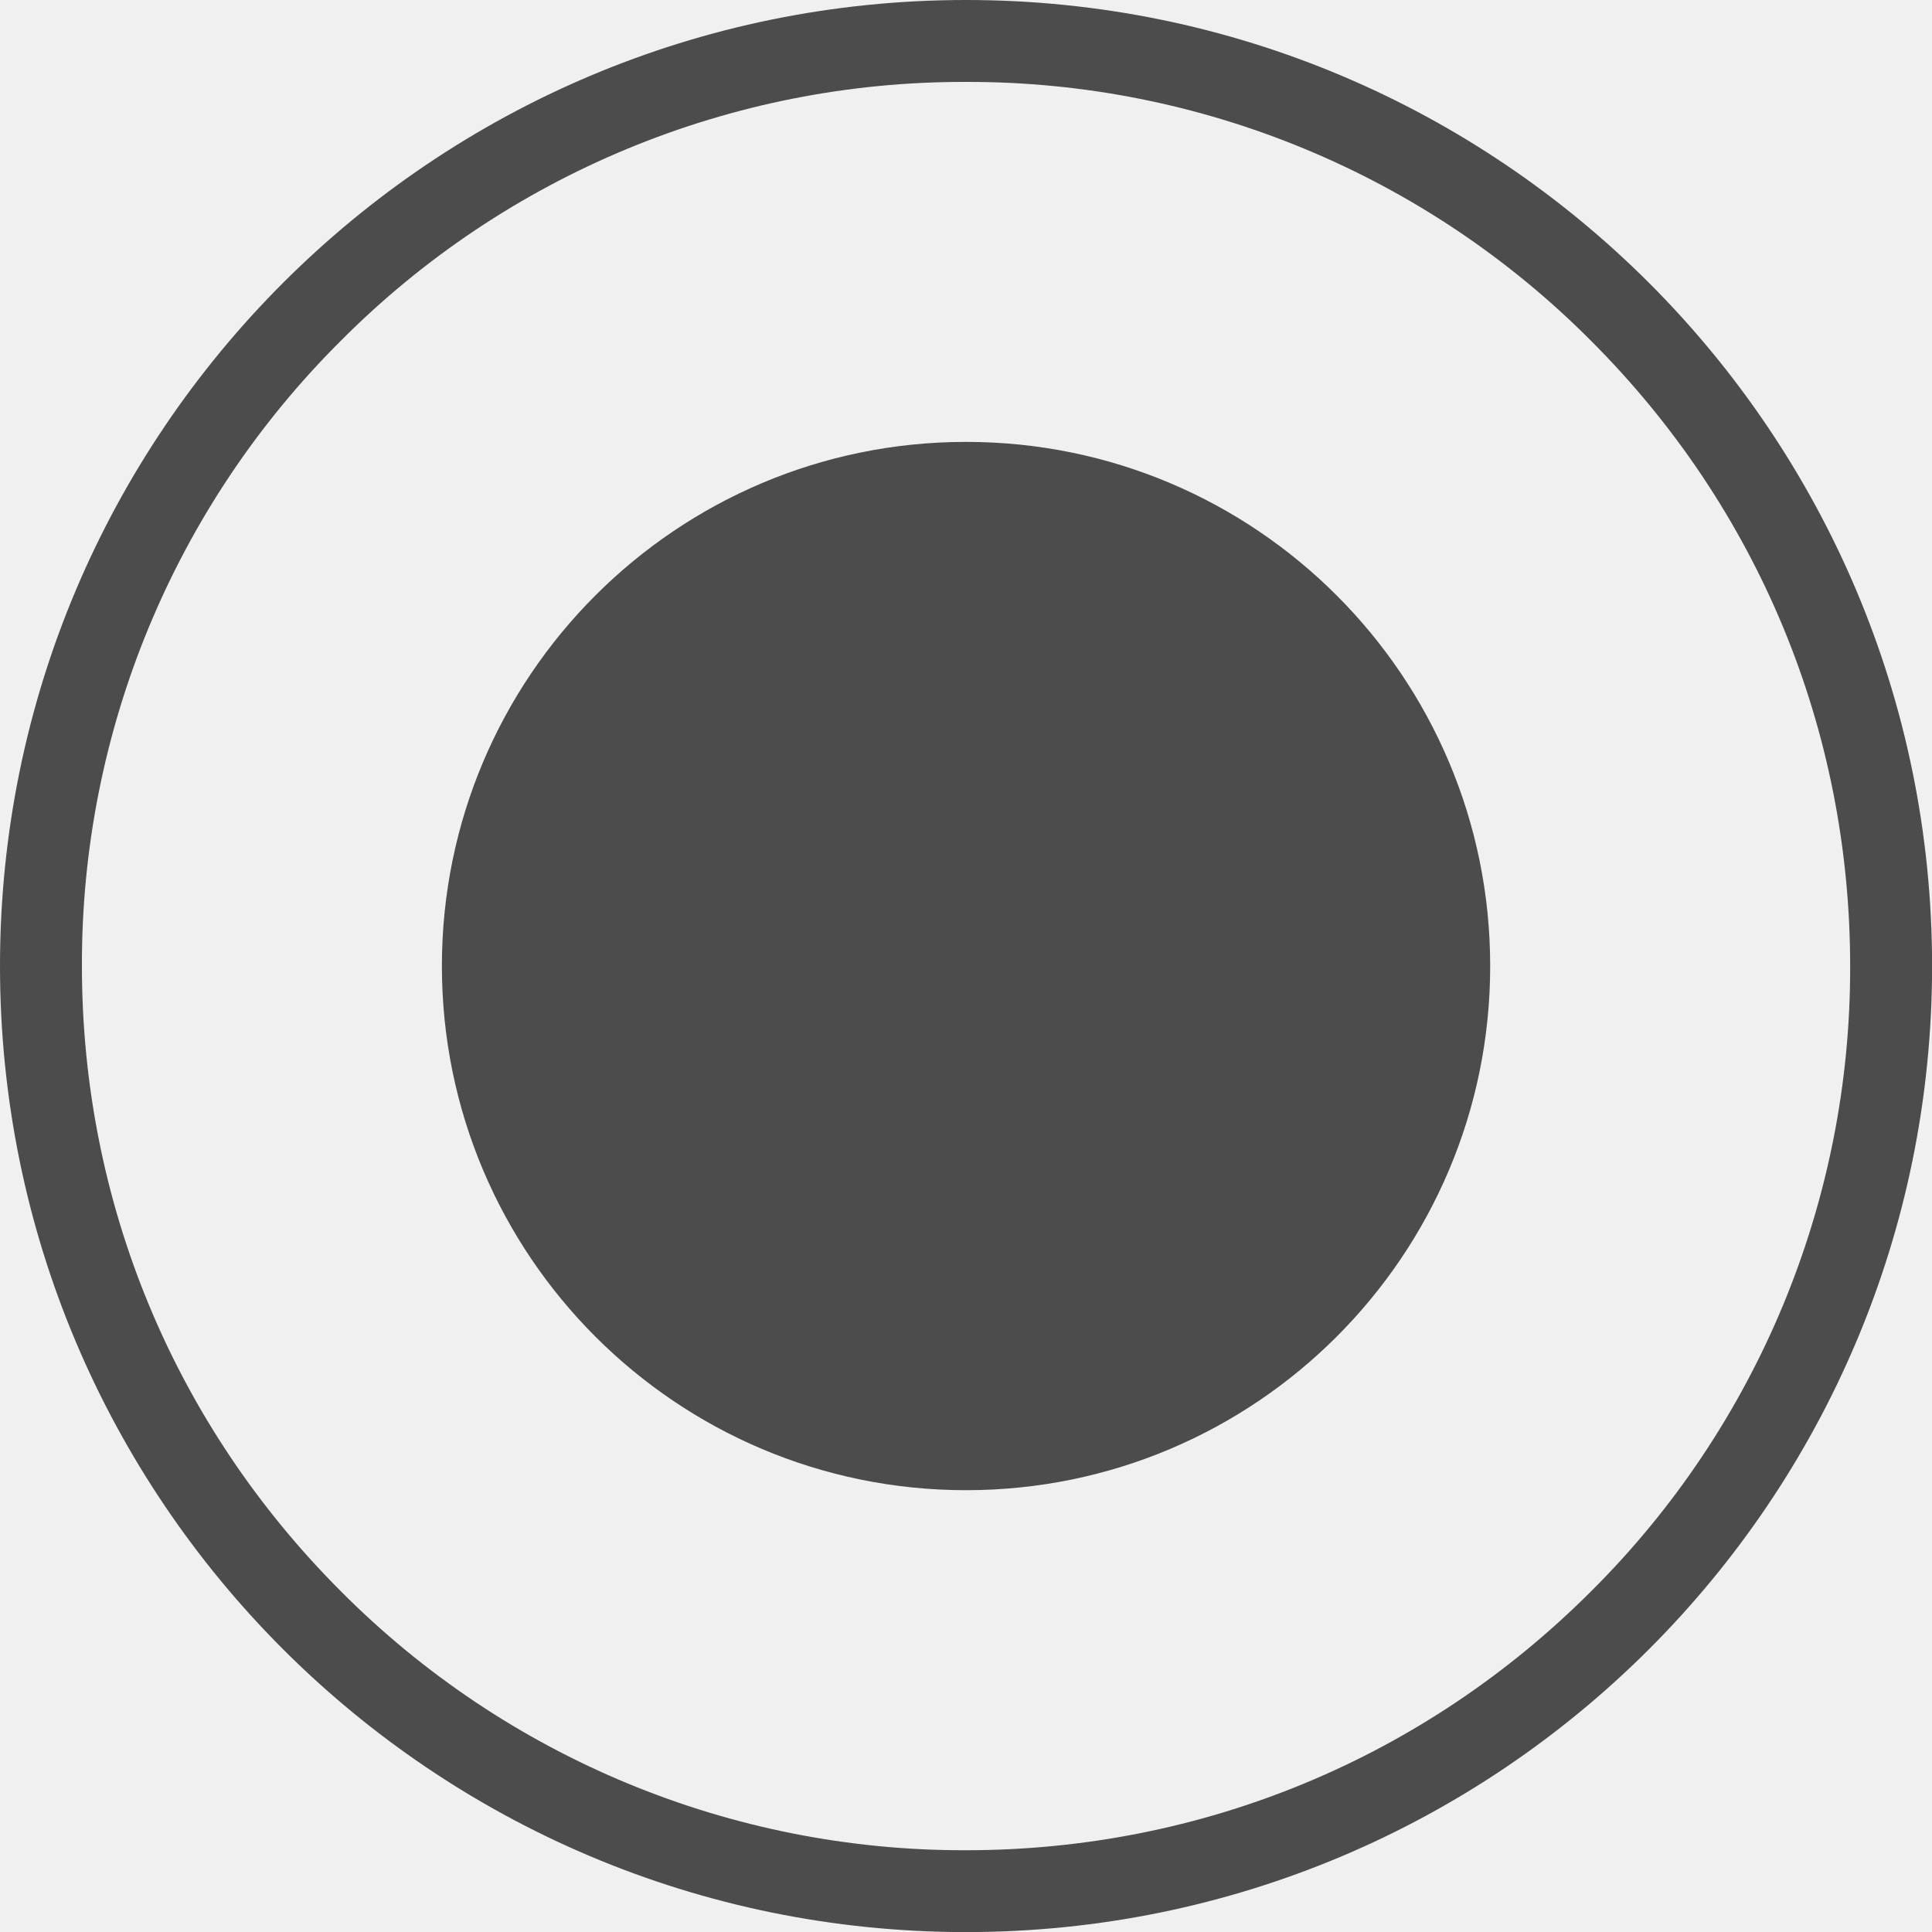
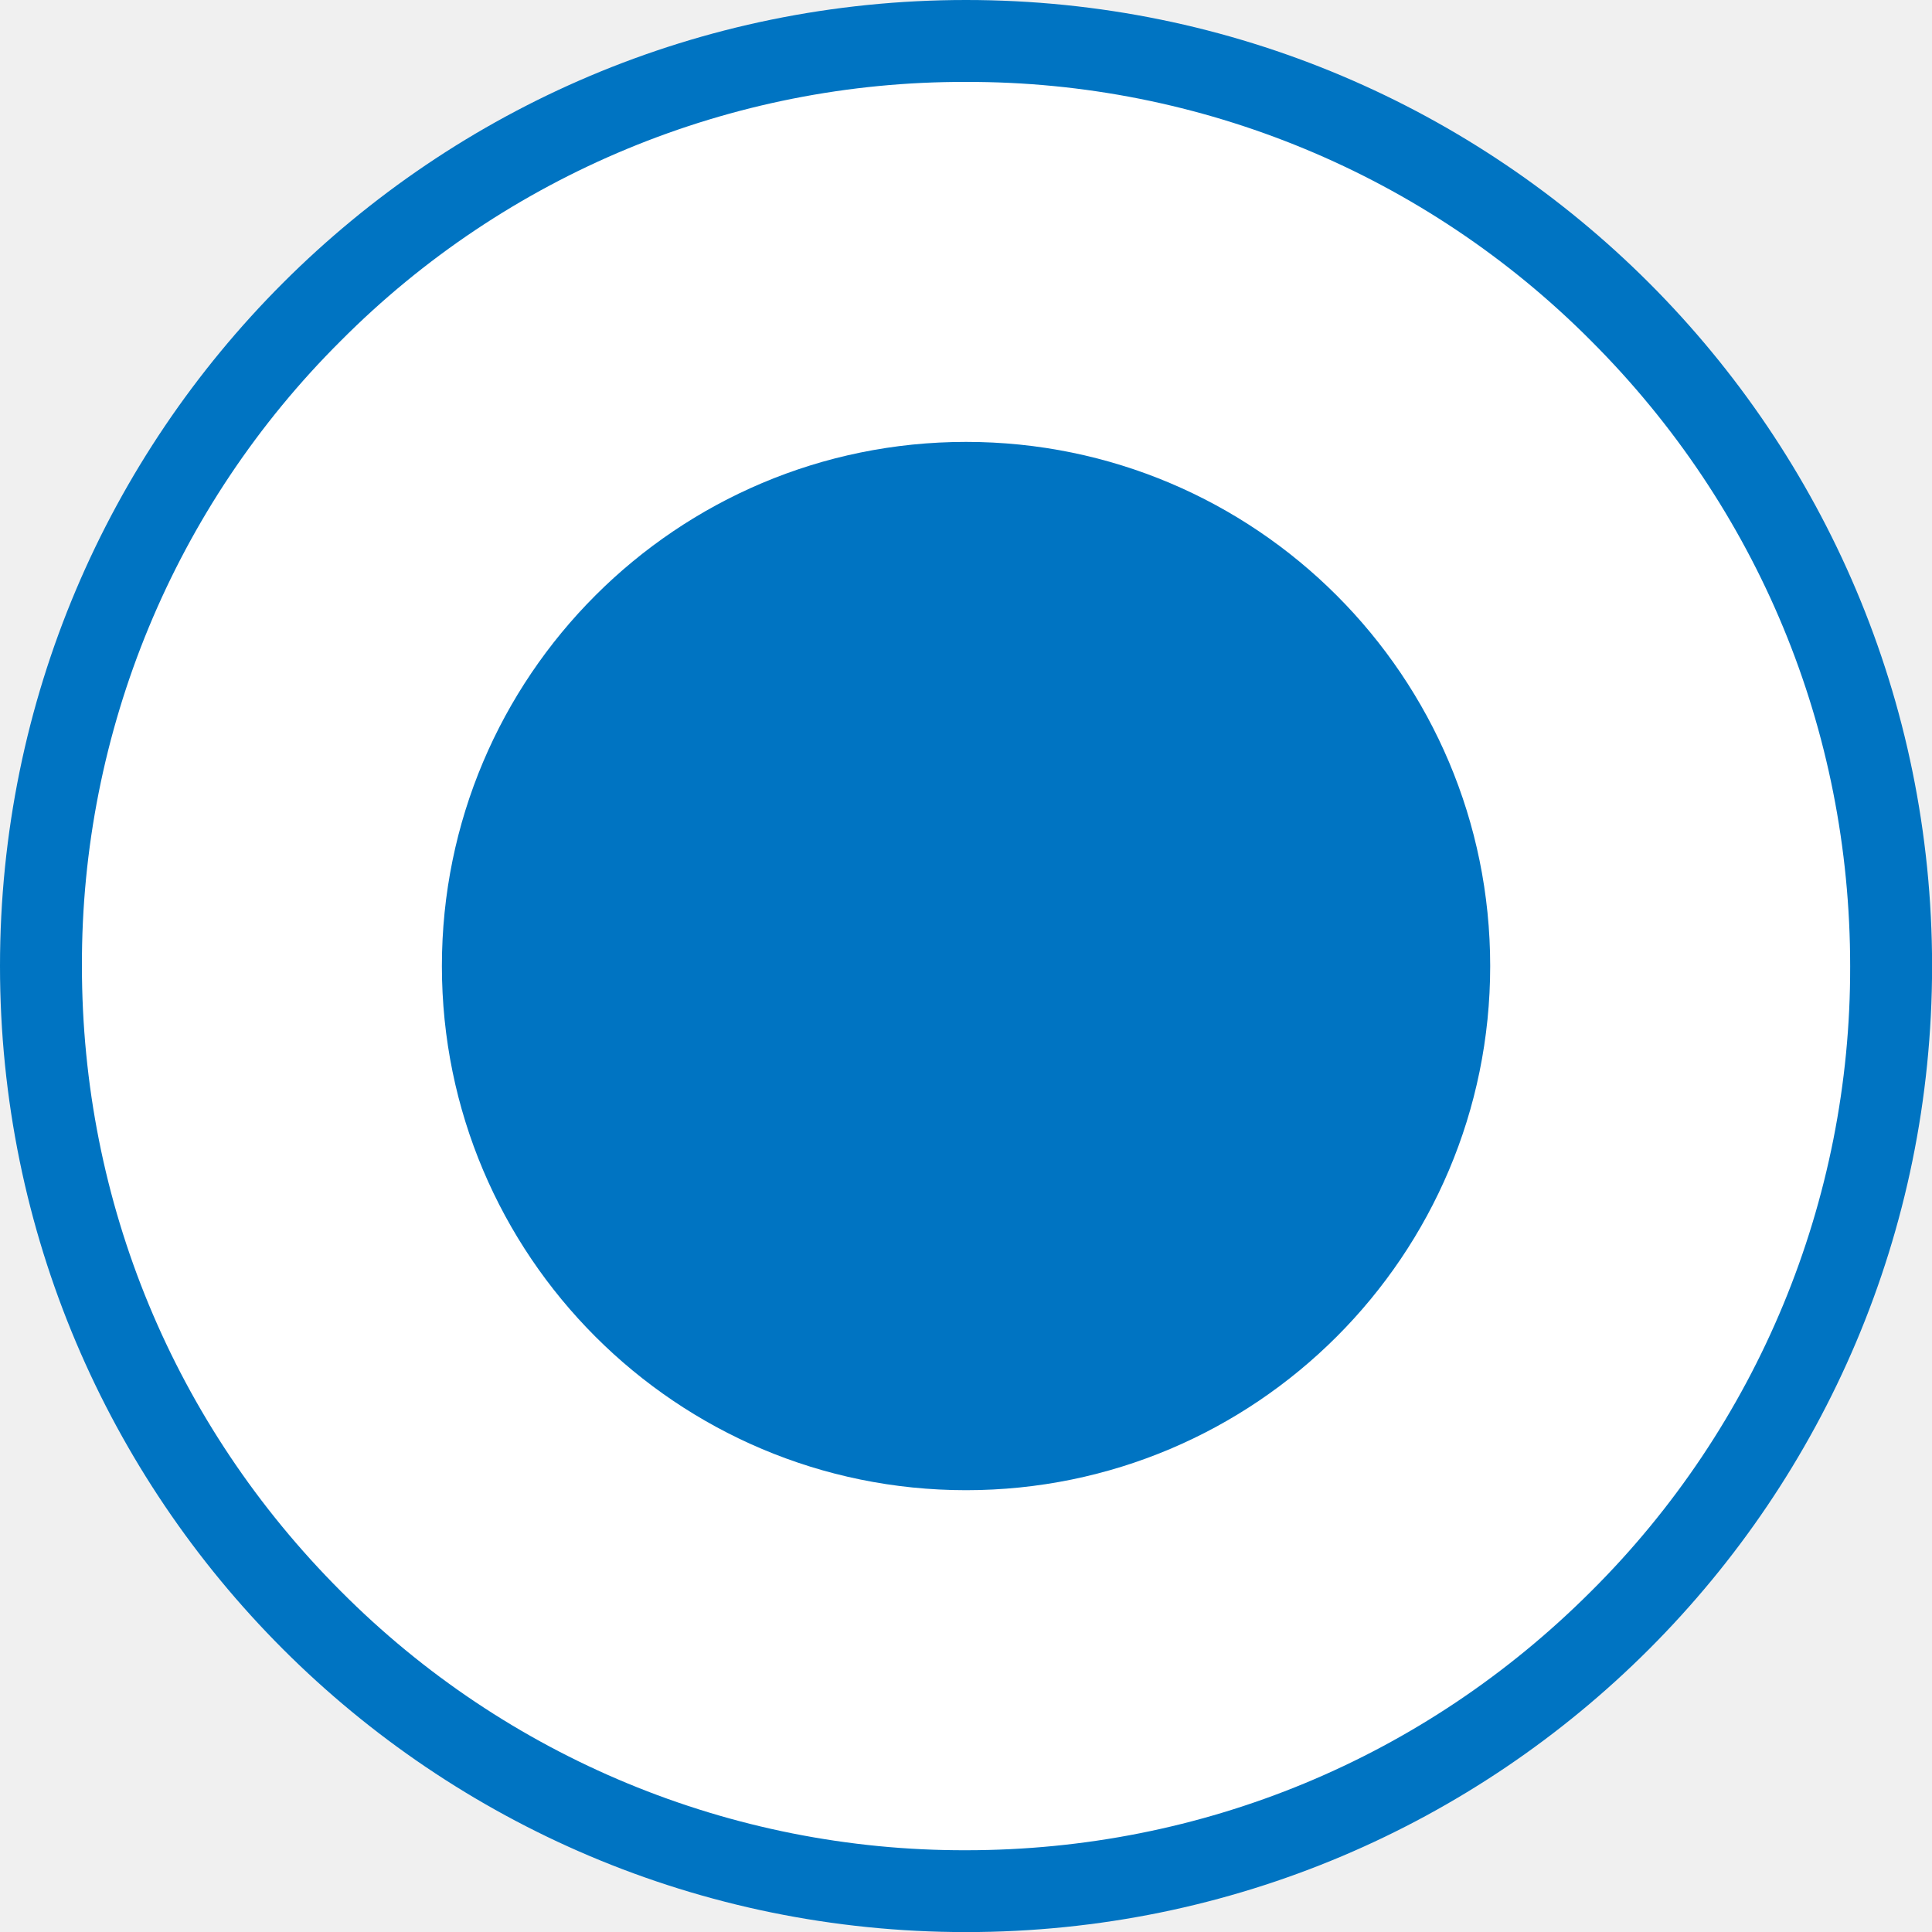
<svg xmlns="http://www.w3.org/2000/svg" height="23.583" viewBox="0 0 23.583 23.583" width="23.583">
-   <g fill="transparent">
+   <g fill="white">
    <path d="m11.792 23.084a11.218 11.218 0 0 1 -7.985-3.308 11.218 11.218 0 0 1 -3.307-7.984c0-3.016 1.175-5.852 3.307-7.985a11.218 11.218 0 0 1 7.985-3.307c3.016 0 5.852 1.175 7.984 3.307a11.218 11.218 0 0 1 3.308 7.985c0 3.016-1.175 5.852-3.308 7.984a11.218 11.218 0 0 1 -7.984 3.308z" />
-     <path d="m11.792 1a10.721 10.721 0 0 0 -7.632 3.16 10.721 10.721 0 0 0 -3.16 7.633c0 2.882 1.123 5.592 3.16 7.63a10.721 10.721 0 0 0 7.632 3.162c2.882 0 5.592-1.123 7.63-3.161a10.721 10.721 0 0 0 3.162-7.631c0-2.883-1.123-5.593-3.161-7.631a10.721 10.721 0 0 0 -7.631-3.162m0-1c6.512 0 11.792 5.28 11.792 11.792s-5.28 11.792-11.792 11.792c-6.513 0-11.792-5.28-11.792-11.792 0-6.513 5.28-11.792 11.792-11.792z" fill="#4c4c4c" />
+     <path d="m11.792 1a10.721 10.721 0 0 0 -7.632 3.16 10.721 10.721 0 0 0 -3.16 7.633c0 2.882 1.123 5.592 3.16 7.63a10.721 10.721 0 0 0 7.632 3.162c2.882 0 5.592-1.123 7.63-3.161a10.721 10.721 0 0 0 3.162-7.631c0-2.883-1.123-5.593-3.161-7.631a10.721 10.721 0 0 0 -7.631-3.162m0-1c6.512 0 11.792 5.28 11.792 11.792s-5.28 11.792-11.792 11.792c-6.513 0-11.792-5.28-11.792-11.792 0-6.513 5.28-11.792 11.792-11.792z" fill="#0074c2" />
  </g>
-   <circle cx="11.792" cy="11.792" fill="#4c4c4c" r="6.398" />
+   <circle cx="11.792" cy="11.792" fill="#0074c2" r="6.398" />
</svg>
